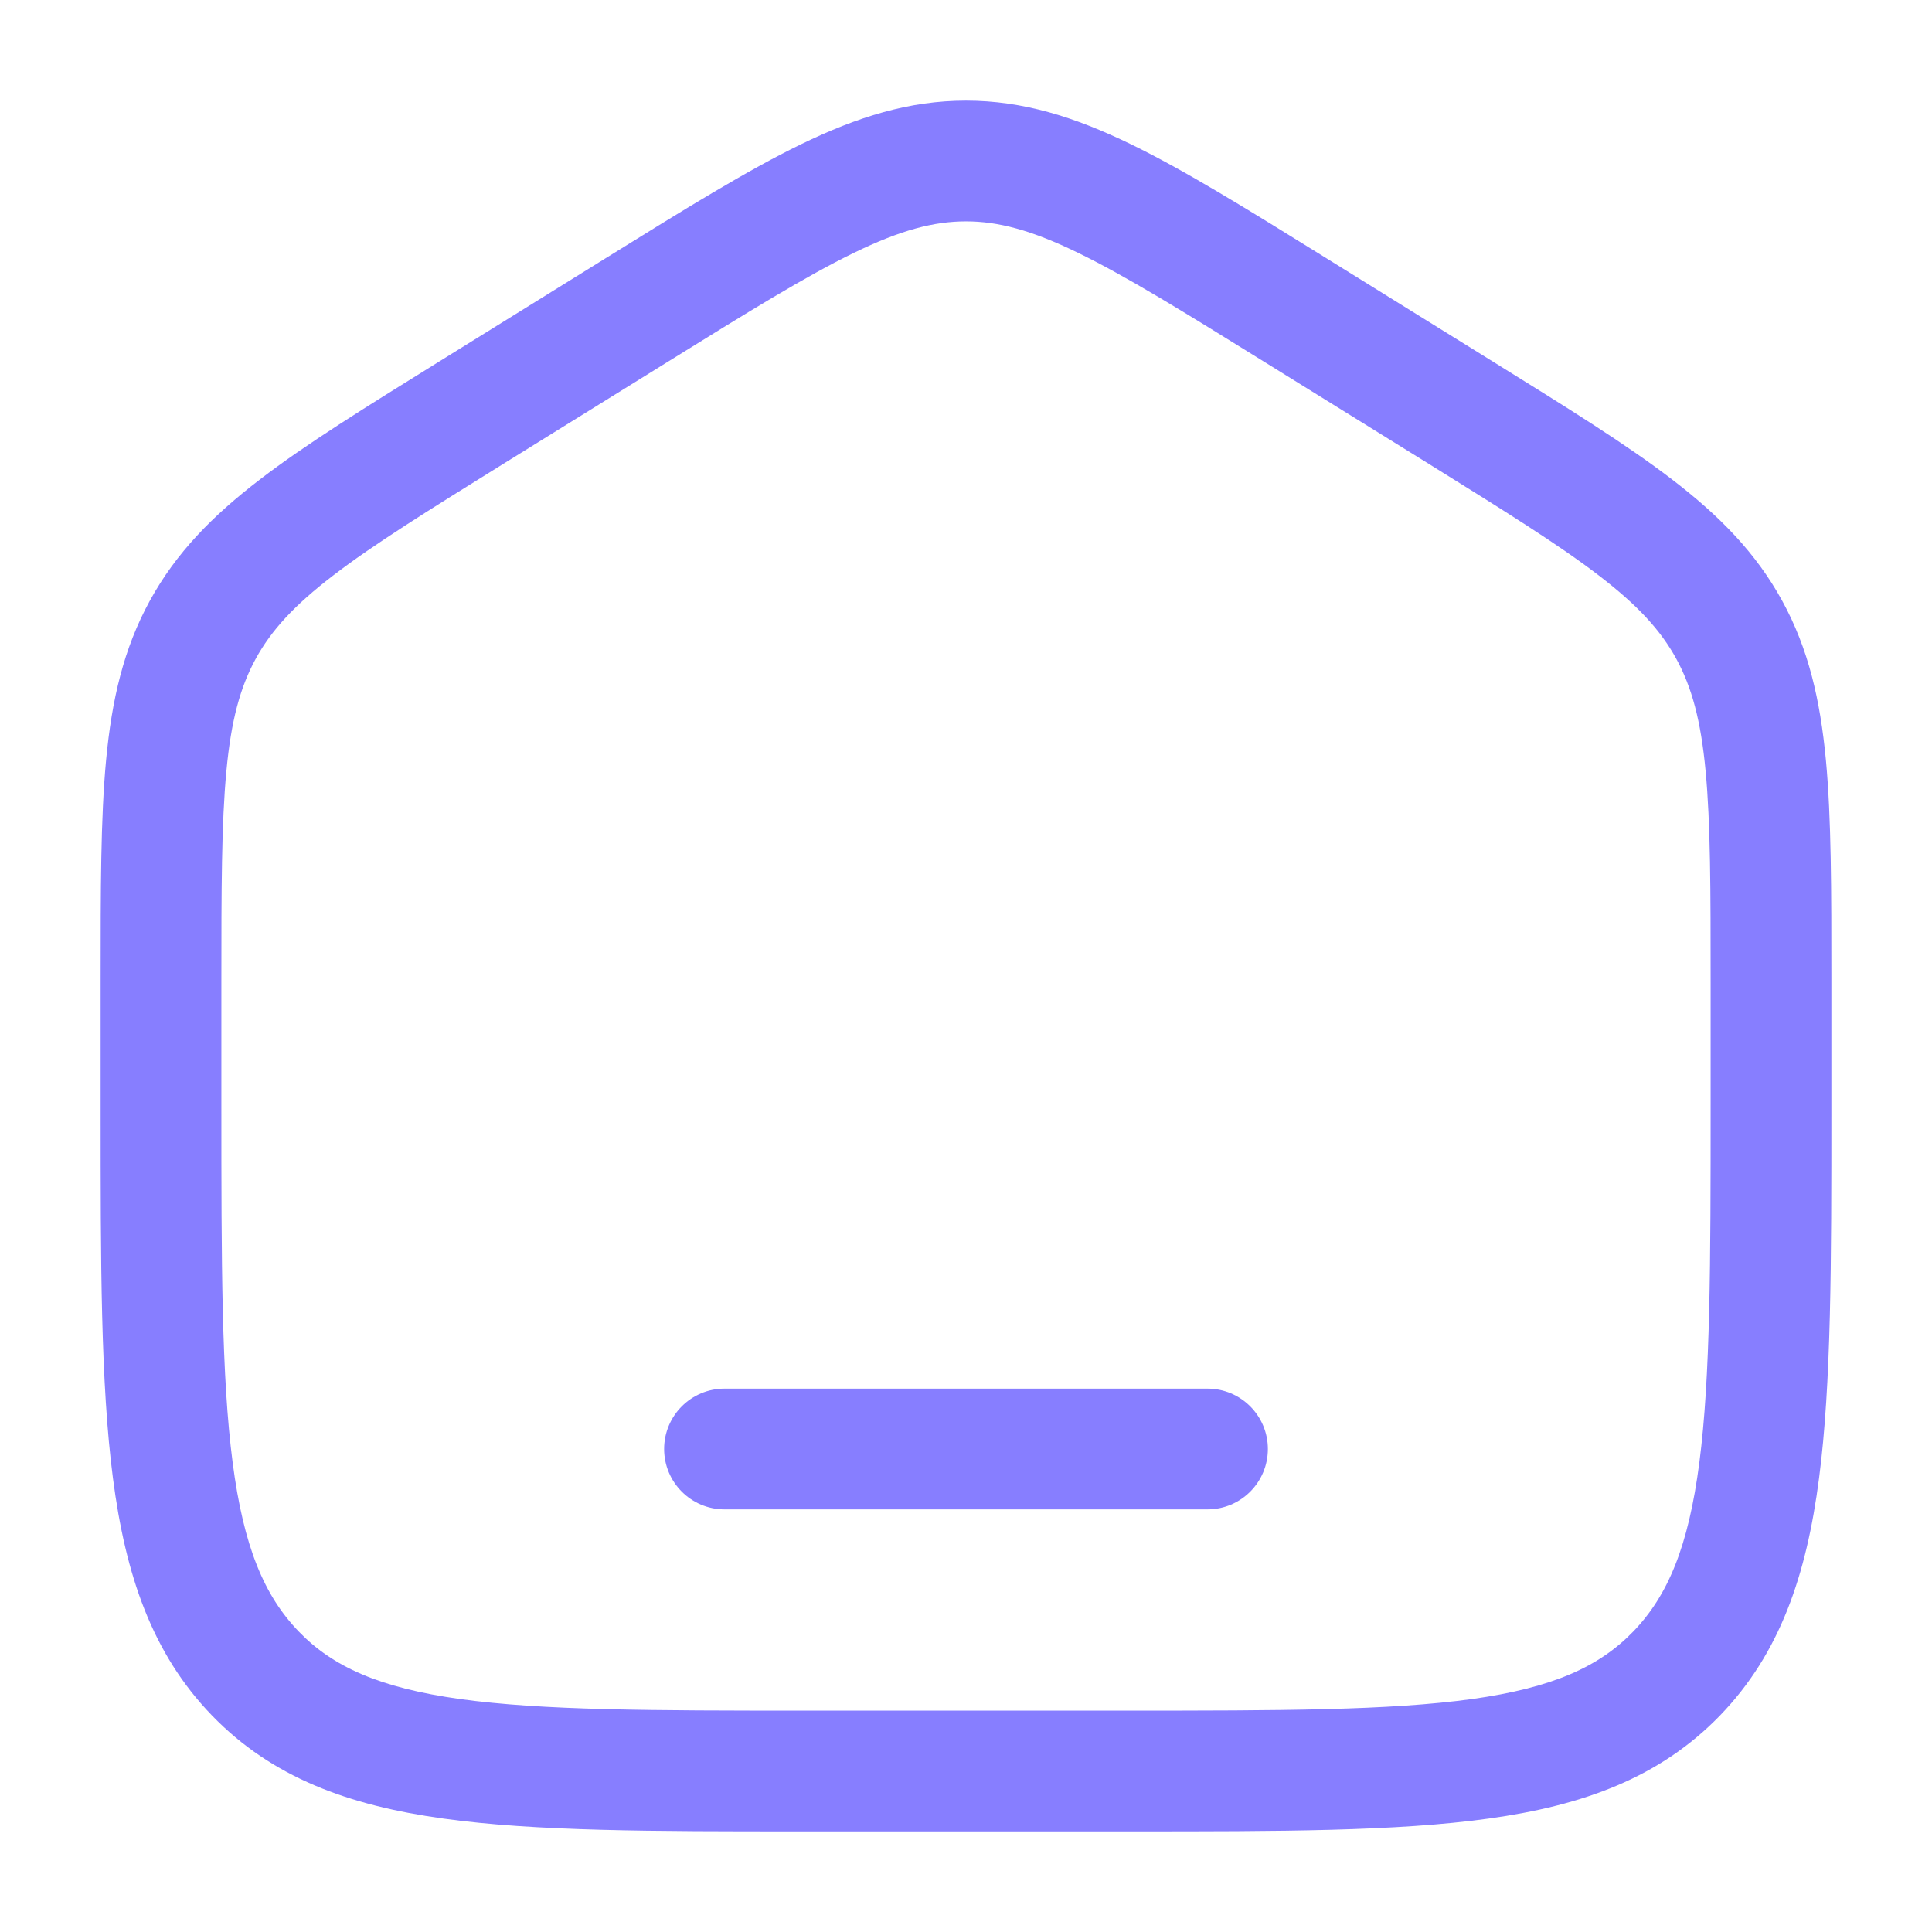
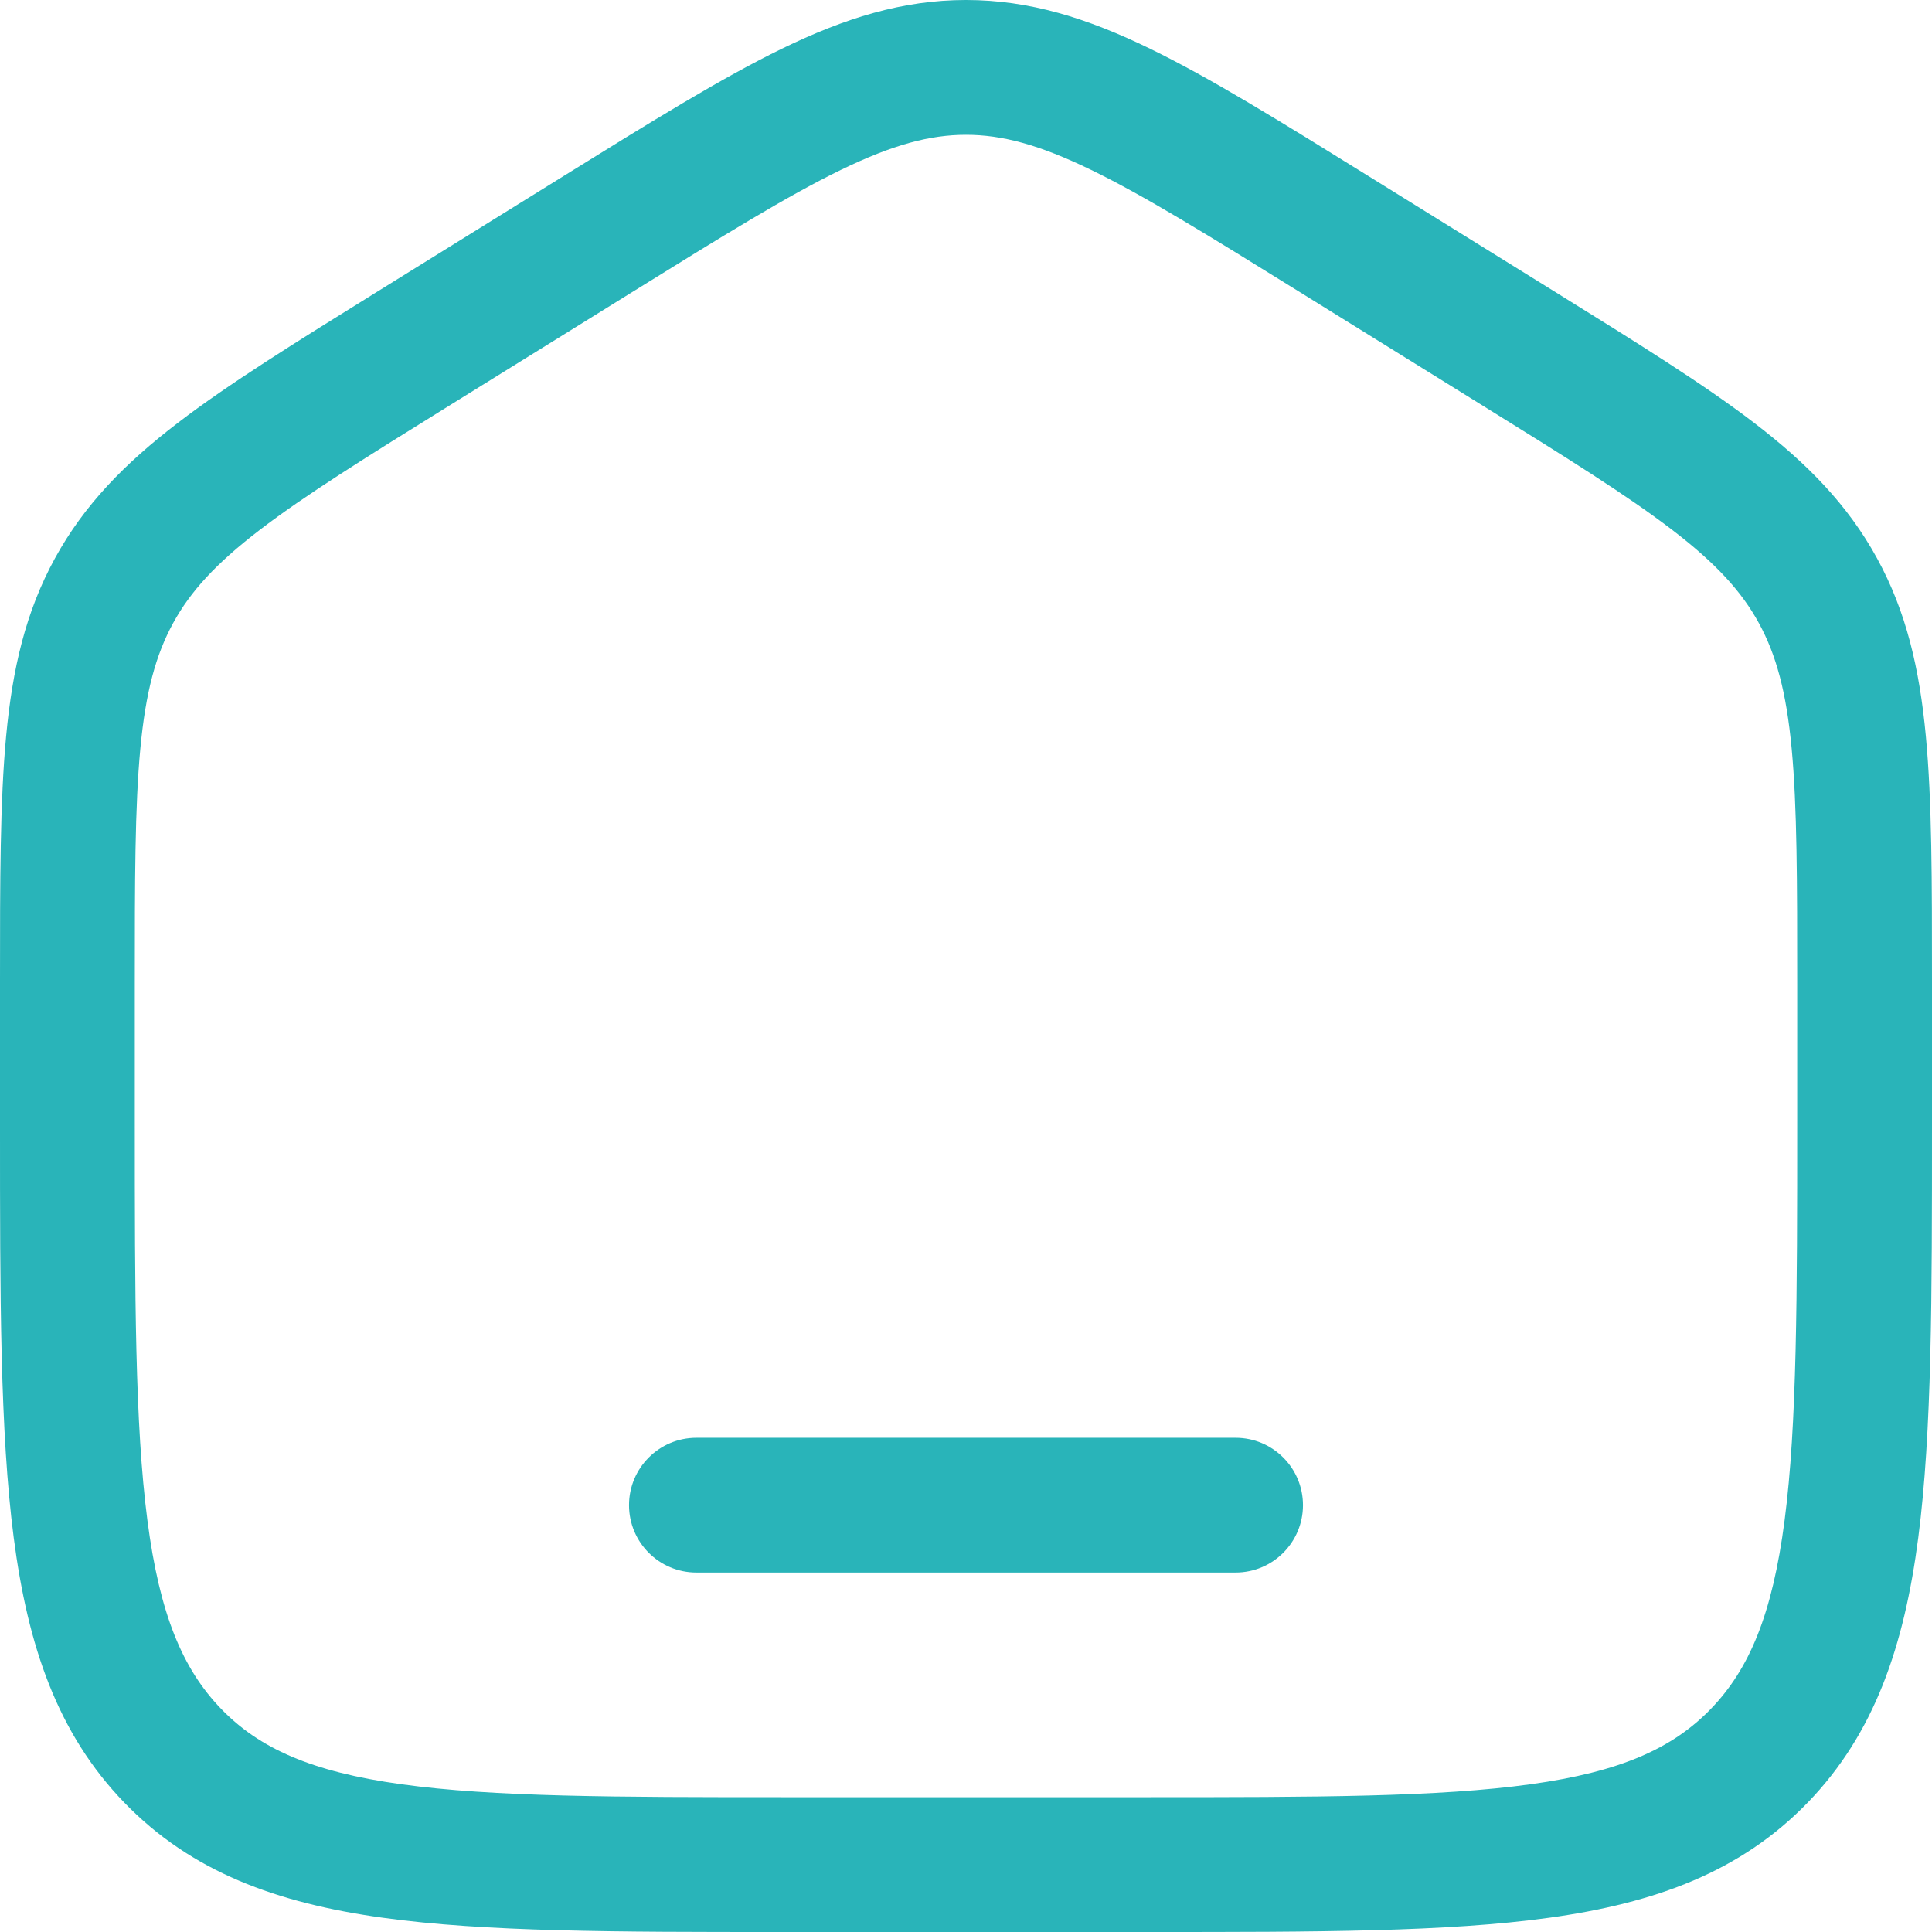
- <svg xmlns="http://www.w3.org/2000/svg" width="24" height="24" viewBox="0 0 24 24" fill="none">
-   <path d="M9 17.25C8.586 17.25 8.25 17.586 8.25 18C8.25 18.414 8.586 18.75 9 18.75H15C15.414 18.75 15.75 18.414 15.75 18C15.75 17.586 15.414 17.25 15 17.25H9Z" fill="#877EFF" />
-   <path fill-rule="evenodd" clip-rule="evenodd" d="M12 1.25C11.292 1.25 10.649 1.453 9.951 1.792C9.276 2.12 8.496 2.604 7.523 3.208L5.456 4.491C4.535 5.063 3.797 5.52 3.229 5.956C2.64 6.407 2.188 6.866 1.861 7.463C1.535 8.058 1.389 8.692 1.318 9.441C1.25 10.166 1.25 11.054 1.25 12.167V13.78C1.25 15.684 1.25 17.187 1.403 18.362C1.559 19.567 1.889 20.54 2.632 21.309C3.38 22.082 4.33 22.428 5.508 22.591C6.648 22.75 8.106 22.75 9.942 22.75H14.058C15.894 22.75 17.352 22.75 18.492 22.591C19.669 22.428 20.62 22.082 21.368 21.309C22.111 20.54 22.441 19.567 22.597 18.362C22.75 17.187 22.75 15.684 22.75 13.78V12.167C22.75 11.054 22.75 10.166 22.682 9.441C22.611 8.692 22.465 8.058 22.139 7.463C21.812 6.866 21.36 6.407 20.771 5.956C20.203 5.52 19.465 5.063 18.544 4.491L16.477 3.208C15.504 2.604 14.724 2.12 14.049 1.792C13.351 1.453 12.708 1.25 12 1.25ZM8.28 4.504C9.295 3.874 10.009 3.432 10.607 3.141C11.188 2.858 11.6 2.75 12 2.75C12.4 2.75 12.812 2.858 13.393 3.141C13.991 3.432 14.705 3.874 15.72 4.504L17.721 5.745C18.681 6.342 19.356 6.761 19.859 7.147C20.349 7.522 20.63 7.831 20.823 8.183C21.016 8.536 21.129 8.949 21.188 9.581C21.249 10.229 21.25 11.046 21.25 12.204V13.725C21.25 15.696 21.248 17.101 21.11 18.168C20.974 19.216 20.717 19.824 20.289 20.267C19.865 20.706 19.287 20.966 18.286 21.106C17.26 21.248 15.908 21.25 14 21.25H10C8.092 21.25 6.74 21.248 5.714 21.106C4.713 20.966 4.135 20.706 3.711 20.267C3.283 19.824 3.026 19.216 2.89 18.168C2.751 17.101 2.75 15.696 2.75 13.725V12.204C2.75 11.046 2.751 10.229 2.812 9.581C2.871 8.949 2.984 8.536 3.177 8.183C3.37 7.831 3.651 7.522 4.141 7.147C4.644 6.761 5.319 6.342 6.28 5.745L8.28 4.504Z" fill="#877EFF" />
+ <svg xmlns="http://www.w3.org/2000/svg" xml:space="preserve" width="5.689mm" height="5.689mm" version="1.1" style="shape-rendering:geometricPrecision; text-rendering:geometricPrecision; image-rendering:optimizeQuality; fill-rule:evenodd; clip-rule:evenodd" viewBox="0 0 568.86 568.86">
+   <defs>
+     <style type="text/css">
+    
+     .fil1 {fill:#29B4B9}
+     .fil0 {fill:#29B4B9;fill-rule:nonzero}
+    
+   </style>
+   </defs>
+   <g id="Layer_x0020_1">
+     <path class="fil0" d="M205.05 423.34c-10.95,0 -19.84,8.88 -19.84,19.84 0,10.96 8.89,19.84 19.84,19.84l158.76 0c10.95,0 19.84,-8.88 19.84,-19.84 0,-10.96 -8.89,-19.84 -19.84,-19.84l-158.76 0z" />
+     <path class="fil1" d="M284.43 0c-18.74,0 -35.76,5.37 -54.23,14.35 -17.85,8.68 -38.47,21.48 -64.23,37.47l-54.68 33.93c-24.37,15.13 -43.89,27.24 -58.93,38.76 -15.58,11.93 -27.54,24.08 -36.18,39.87 -8.63,15.75 -12.51,32.52 -14.37,52.34 -1.81,19.2 -1.81,42.68 -1.81,72.13l0 42.67c0,50.37 0,90.14 4.04,121.23 4.15,31.89 12.86,57.64 32.54,77.99 19.77,20.45 44.93,29.59 76.07,33.92 30.19,4.2 68.74,4.2 117.32,4.2l108.91 0c48.59,0 87.14,0 117.33,-4.2 31.14,-4.33 56.3,-13.47 76.07,-33.92 19.68,-20.35 28.39,-46.1 32.54,-77.99 4.04,-31.09 4.04,-70.85 4.04,-121.23l0 -42.67c0,-29.45 0,-52.93 -1.81,-72.13 -1.86,-19.82 -5.74,-36.59 -14.37,-52.34 -8.64,-15.79 -20.6,-27.94 -36.18,-39.87 -15.04,-11.52 -34.56,-23.63 -58.93,-38.76l-54.68 -33.93c-25.76,-15.99 -46.38,-28.79 -64.24,-37.47 -18.46,-8.98 -35.48,-14.35 -54.22,-14.35zm-98.44 86.1c26.88,-16.68 45.77,-28.38 61.57,-36.06 15.39,-7.48 26.29,-10.35 36.87,-10.35 10.58,0 21.48,2.87 36.87,10.35 15.8,7.68 34.69,19.38 61.57,36.06l52.91 32.84c25.43,15.78 43.27,26.88 56.59,37.08 12.95,9.92 20.4,18.11 25.5,27.41 5.11,9.35 8.1,20.27 9.67,37 1.61,17.13 1.63,38.75 1.63,69.39l0 40.25c0,52.15 -0.04,89.33 -3.71,117.56 -3.6,27.73 -10.39,43.82 -21.71,55.53 -11.23,11.61 -26.52,18.51 -53.01,22.19 -27.13,3.77 -62.92,3.82 -113.39,3.82l-105.84 0c-50.47,0 -86.26,-0.05 -113.39,-3.82 -26.5,-3.68 -41.78,-10.58 -53.01,-22.19 -11.32,-11.71 -18.11,-27.8 -21.71,-55.53 -3.67,-28.23 -3.71,-65.41 -3.71,-117.56l0 -40.25c0,-30.64 0.02,-52.26 1.63,-69.39 1.57,-16.73 4.56,-27.65 9.67,-37 5.1,-9.3 12.55,-17.49 25.5,-27.41 13.32,-10.2 31.16,-21.3 56.59,-37.08l52.91 -32.84z" />
+   </g>
</svg>
